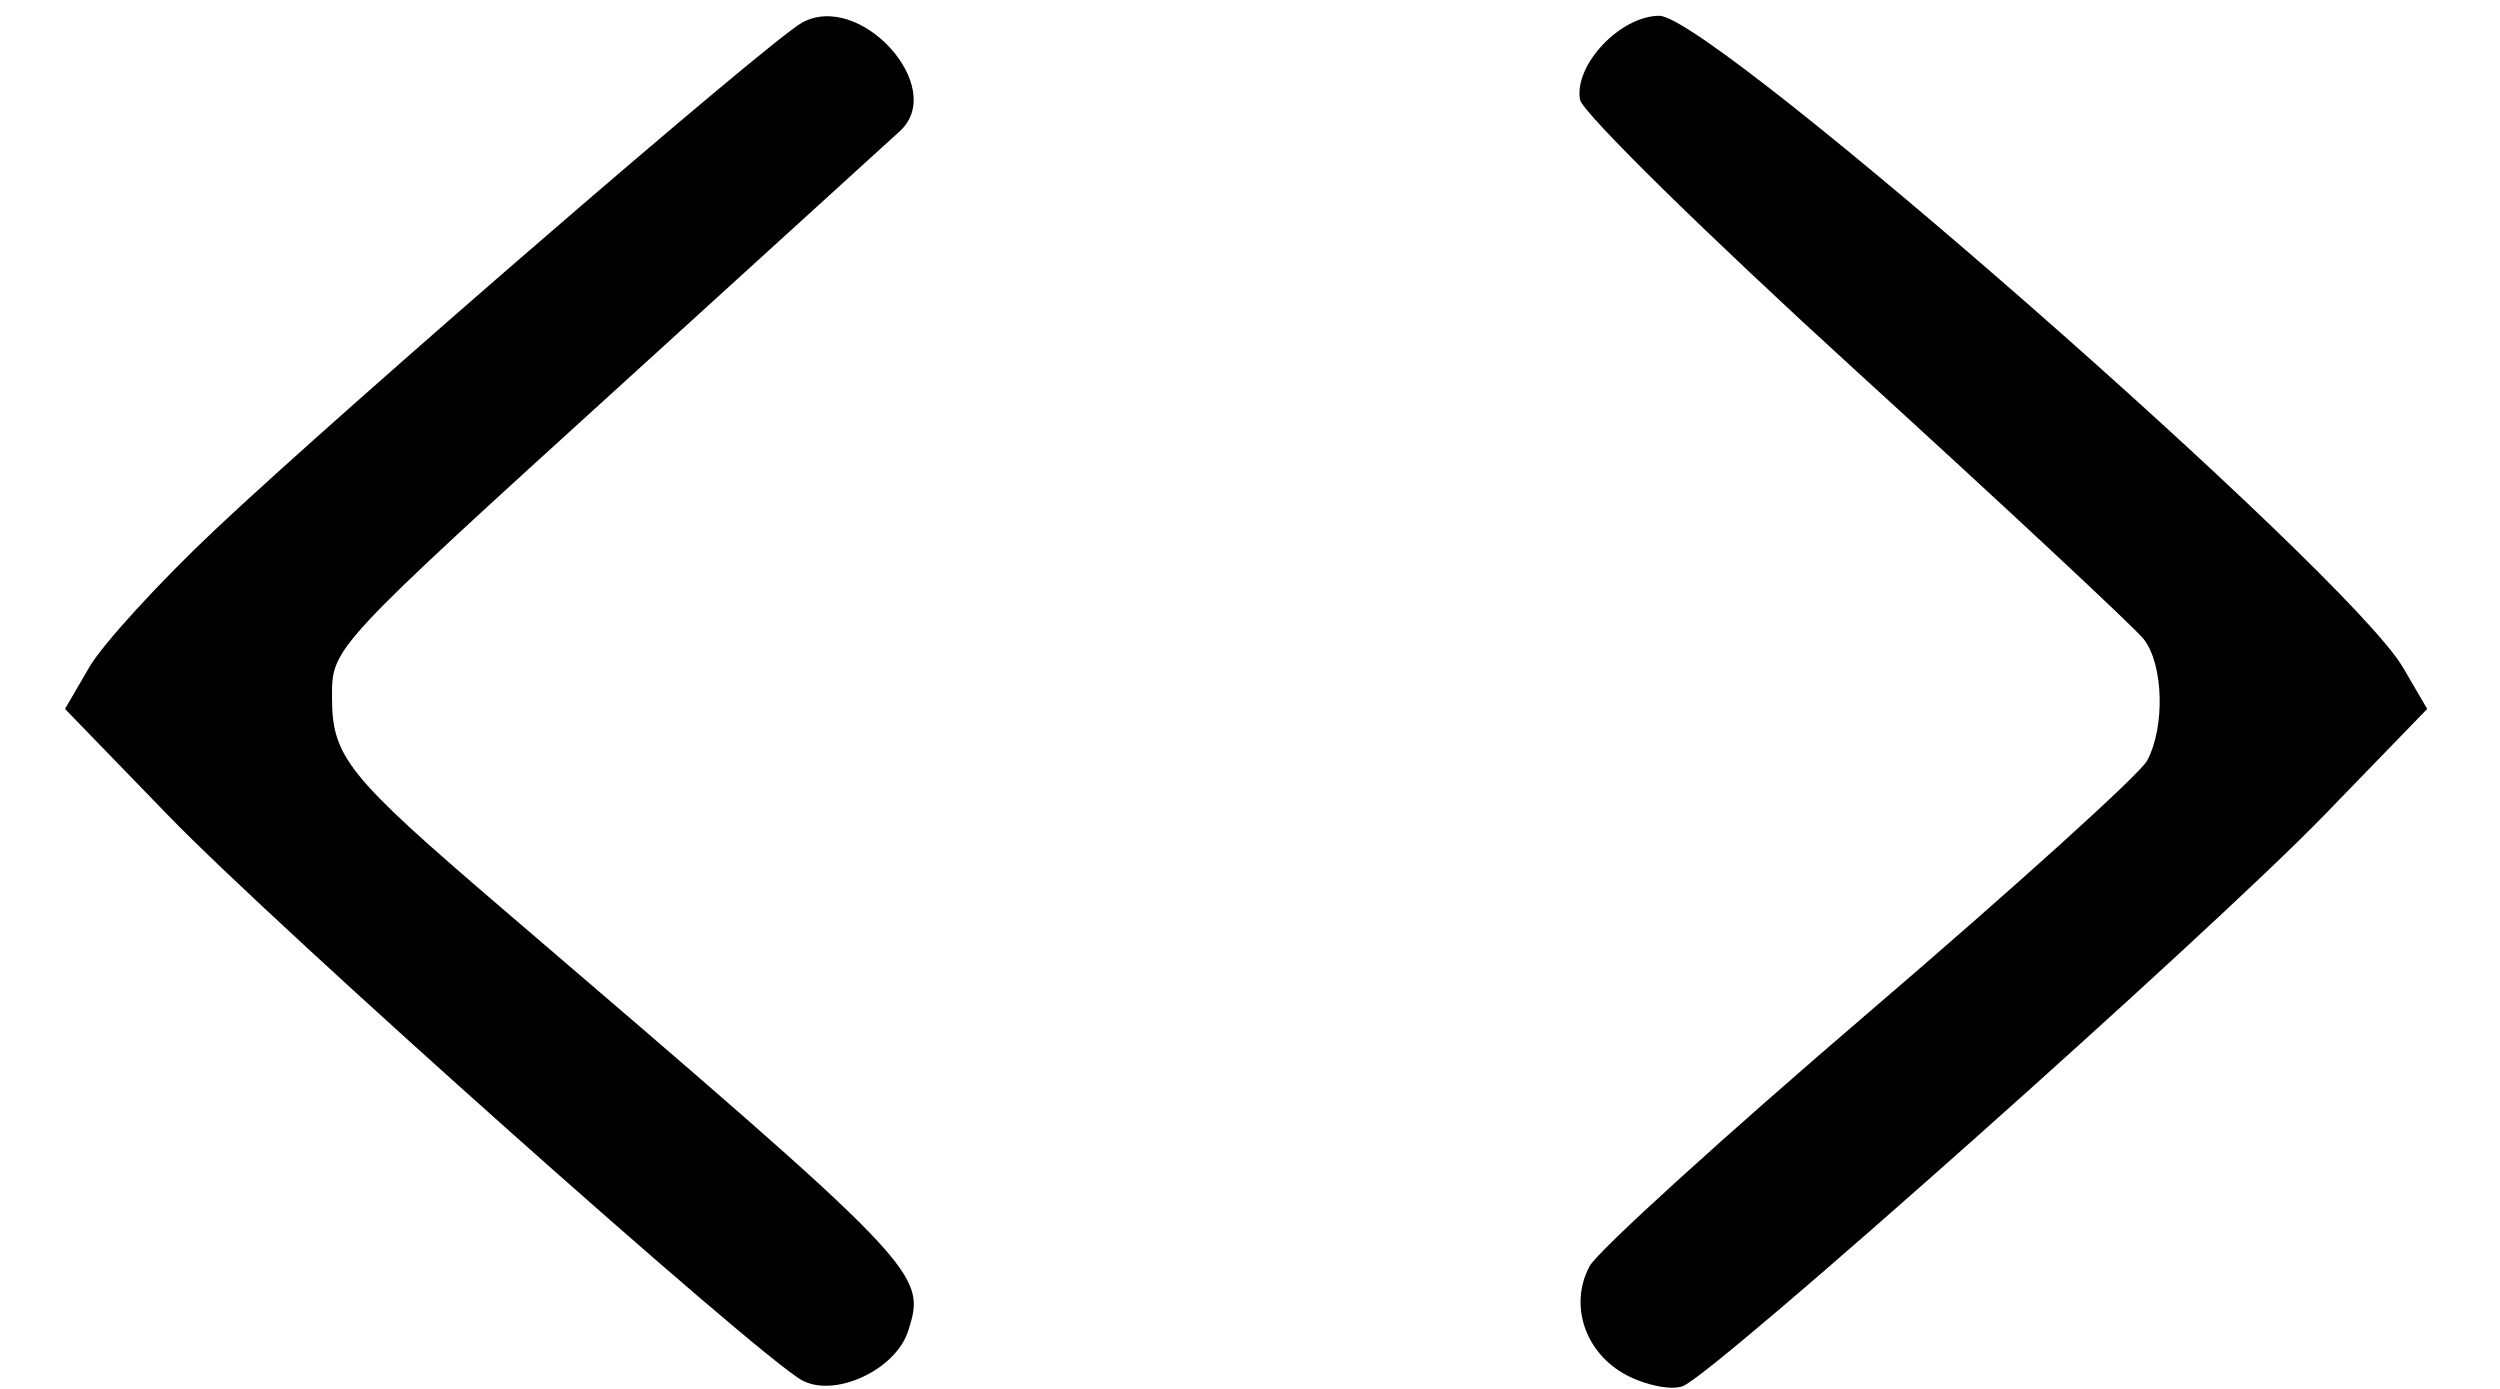
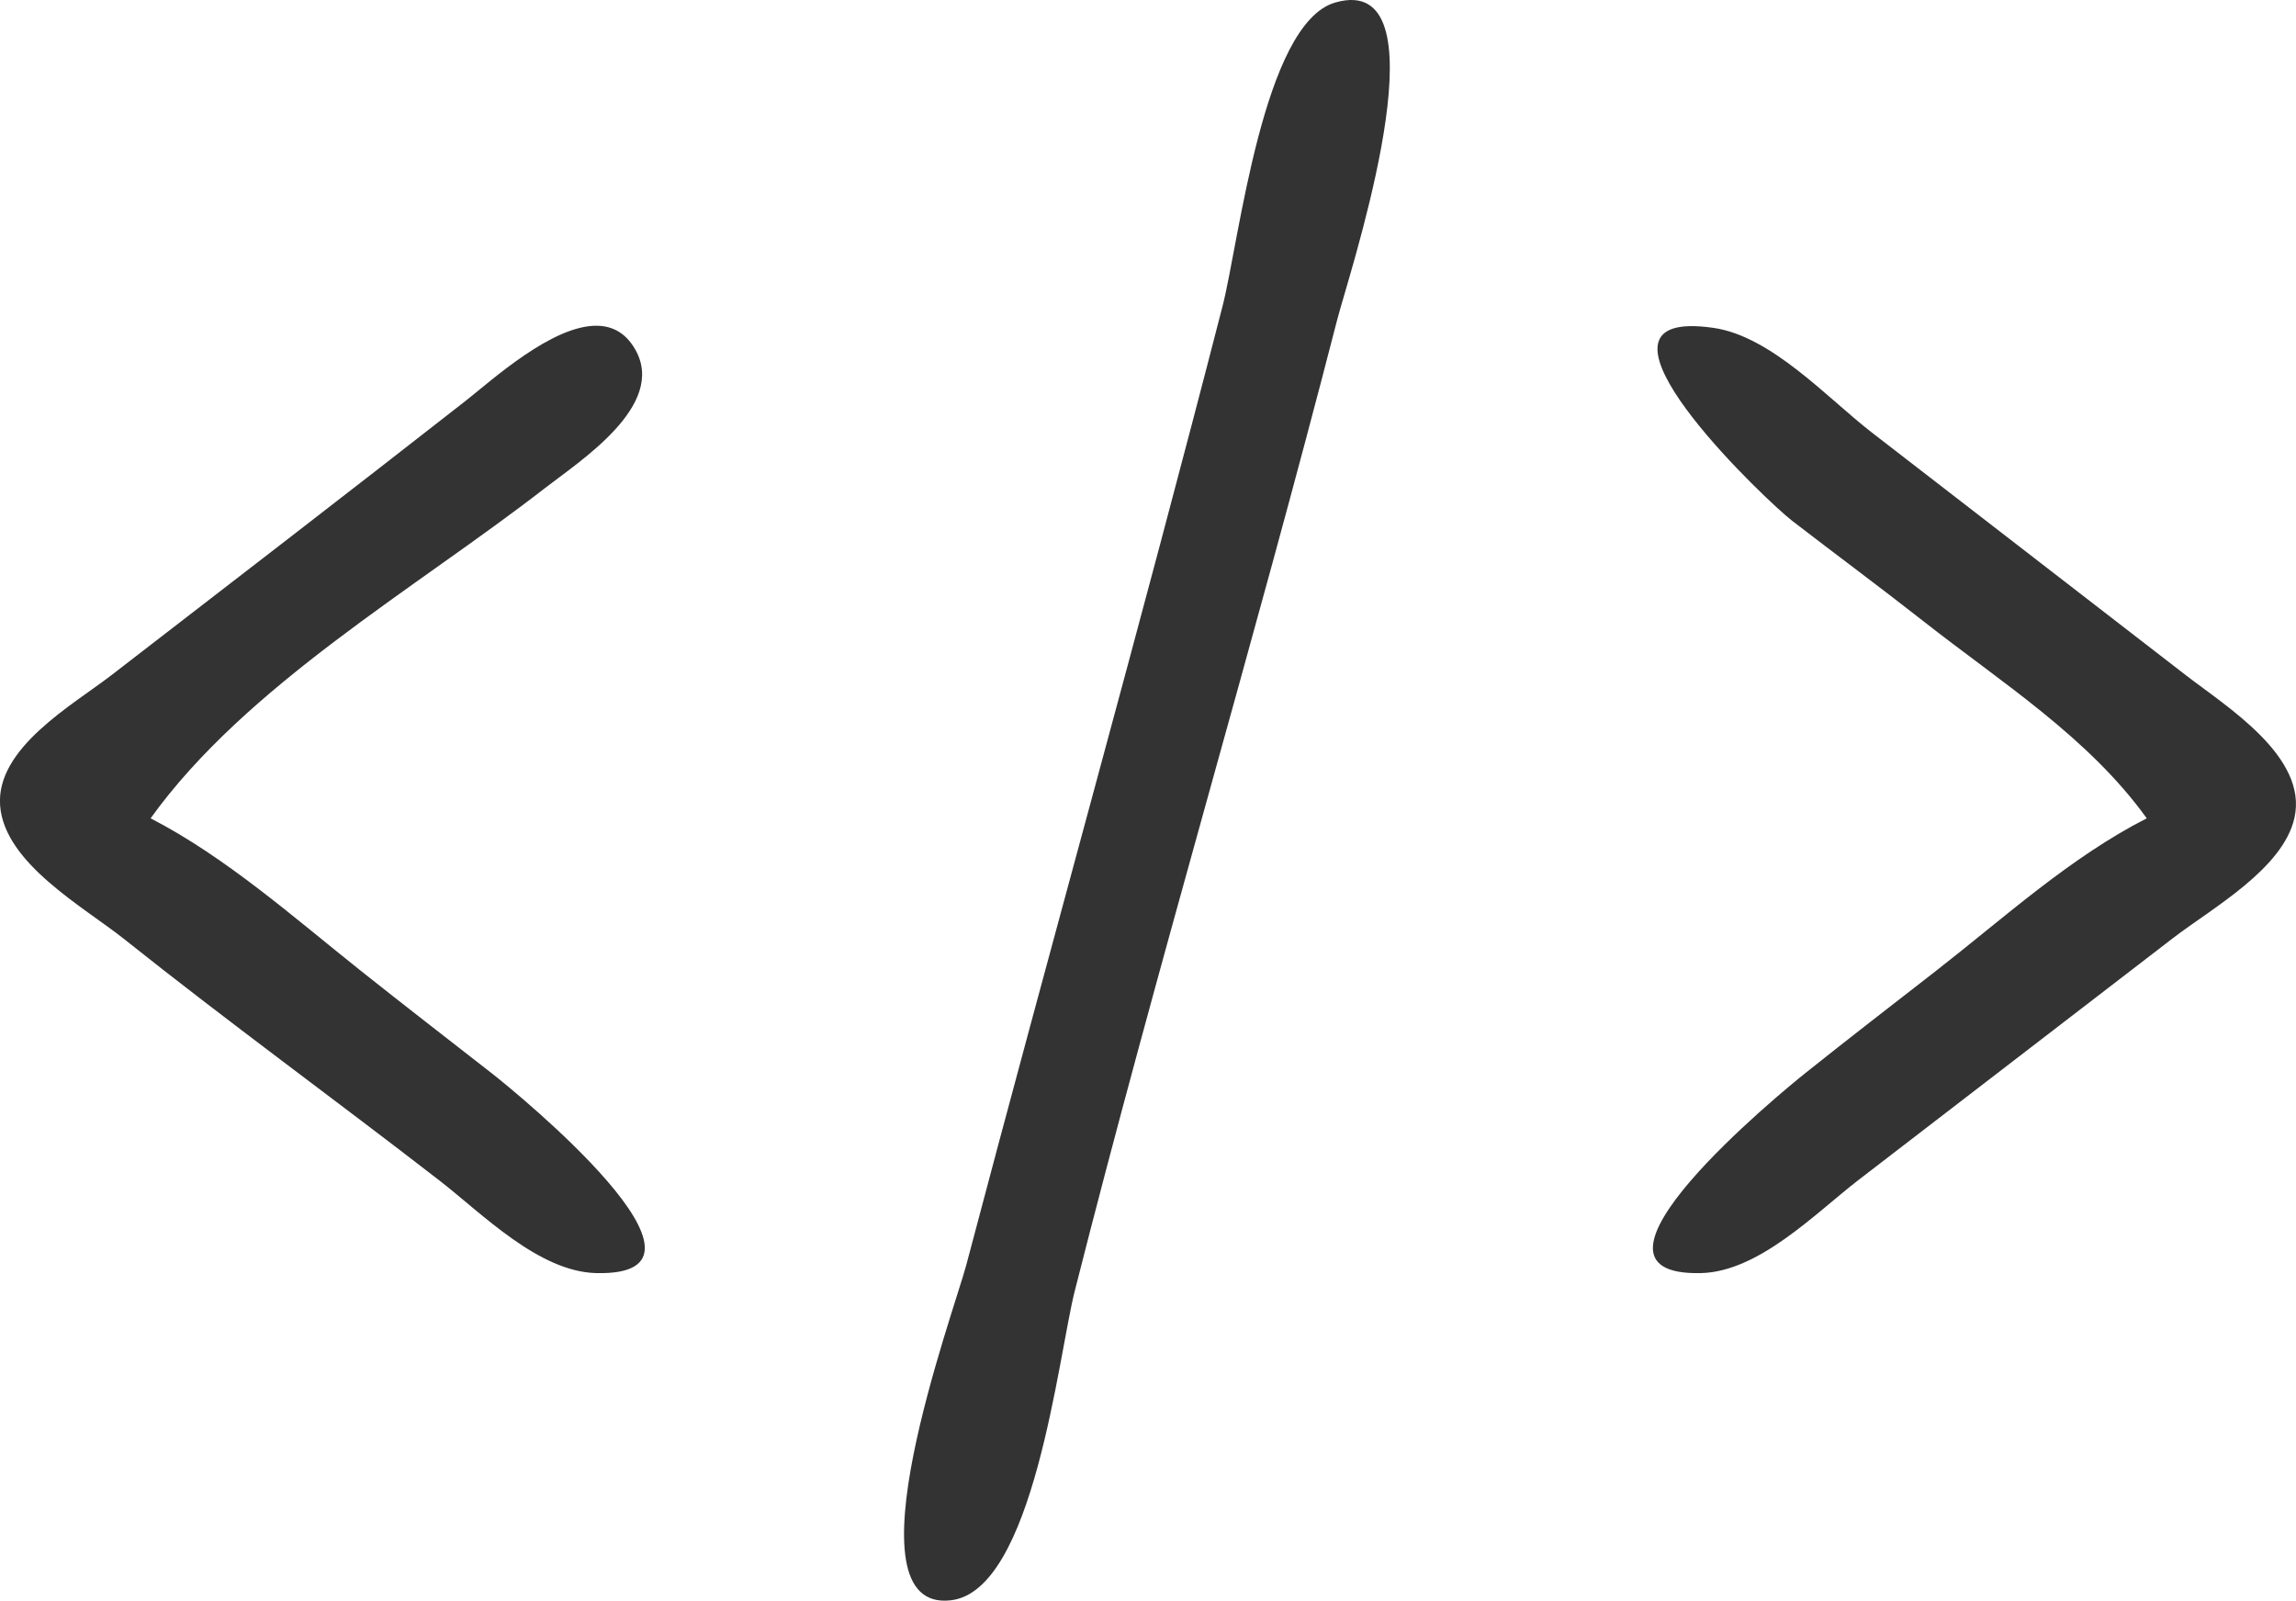
- <svg xmlns="http://www.w3.org/2000/svg" width="900" height="500" viewBox="0 0 238.125 132.292" version="1.1" id="svg98">
-   <defs id="defs92" />
+ <svg xmlns="http://www.w3.org/2000/svg" width="46.257mm" height="32.244mm" viewBox="0 0 46.257 32.244" version="1.1" id="svg380">
+   <defs id="defs374" />
  <g id="layer1">
-     <path style="fill:#000000;stroke-width:1.262" d="M 76.381,131.465 C 72.101,129.112 26.428,88.411 16.069,77.72 l -9.877,-10.194 2.306,-3.966 c 1.268,-2.181 6.614,-8.032 11.88,-13.002 12.38,-11.686 52.776,-46.591 56.003,-48.392 5.521,-3.081 13.876,6.13 9.351,10.308 -0.958,0.884 -12.53,11.416 -25.716,23.404 -28.549,25.954 -28.392,25.785 -28.392,30.519 0,5.692 1.431,7.474 16.072,20.017 40.279,34.506 40.571,34.809 38.814,40.343 -1.181,3.722 -7.002,6.428 -10.129,4.708 z m 78.555,-0.479 c -3.949,-2.069 -5.513,-6.671 -3.527,-10.381 0.762,-1.423 12.741,-12.315 26.621,-24.204 13.88,-11.889 25.797,-22.665 26.483,-23.946 1.729,-3.231 1.559,-9.188 -0.331,-11.586 -0.868,-1.101 -13.218,-12.619 -27.445,-25.595 -14.227,-12.976 -26.037,-24.58 -26.243,-25.786 -0.567,-3.316 3.852,-7.983 7.559,-7.983 5.037,0 65.551,53.031 70.833,62.073 l 2.306,3.948 -9.877,10.188 c -10.993,11.339 -57.99,53.167 -61.032,54.32 -1.069,0.405 -3.475,-0.066 -5.347,-1.047 z" id="path166" />
+     <path id="path424" style="fill:#333333;stroke:none;stroke-width:0.265" d="m 27.288,0.002 c -0.113,-0.009 -0.242,0.007 -0.388,0.049 -1.454,0.419 -1.937,4.823 -2.269,6.114 -1.66,6.454 -3.461,12.872 -5.163,19.315 -0.255,0.963 -2.487,7.013 -0.309,6.756 1.667,-0.197 2.16,-4.912 2.493,-6.227 1.659,-6.553 3.608,-13.033 5.291,-19.579 0.211,-0.821 2.038,-6.299 0.344,-6.428 z M 12.04,6.562 c -0.91,-0.024 -2.15,1.115 -2.657,1.511 -2.373,1.856 -4.759,3.692 -7.144,5.532 -0.776,0.598 -2.322,1.463 -2.237,2.621 0.086,1.165 1.686,2.043 2.501,2.692 2.085,1.662 4.243,3.23 6.35,4.862 0.861,0.667 1.998,1.837 3.159,1.865 2.938,0.07 -1.628,-3.653 -2.101,-4.022 C 9.029,20.935 8.144,20.251 7.267,19.554 5.925,18.486 4.557,17.27 3.034,16.484 c 1.928,-2.68 5.342,-4.631 7.938,-6.646 0.708,-0.55 2.463,-1.67 1.829,-2.793 -0.19,-0.337 -0.457,-0.475 -0.76,-0.483 z m 21.988,0.008 c -2.082,0.062 1.579,3.537 2.078,3.921 0.88,0.678 1.772,1.338 2.646,2.024 1.566,1.23 3.326,2.339 4.498,3.969 -1.544,0.788 -2.869,2 -4.233,3.063 -0.884,0.688 -1.771,1.371 -2.646,2.07 -0.464,0.37 -5.019,4.098 -2.101,4.028 1.162,-0.028 2.298,-1.198 3.159,-1.865 l 6.35,-4.883 c 0.777,-0.598 2.216,-1.389 2.447,-2.423 0.275,-1.231 -1.375,-2.243 -2.182,-2.868 l -6.35,-4.907 c -0.888,-0.691 -2.006,-1.924 -3.17,-2.094 -0.193,-0.028 -0.357,-0.039 -0.496,-0.035 z" />
  </g>
</svg>
